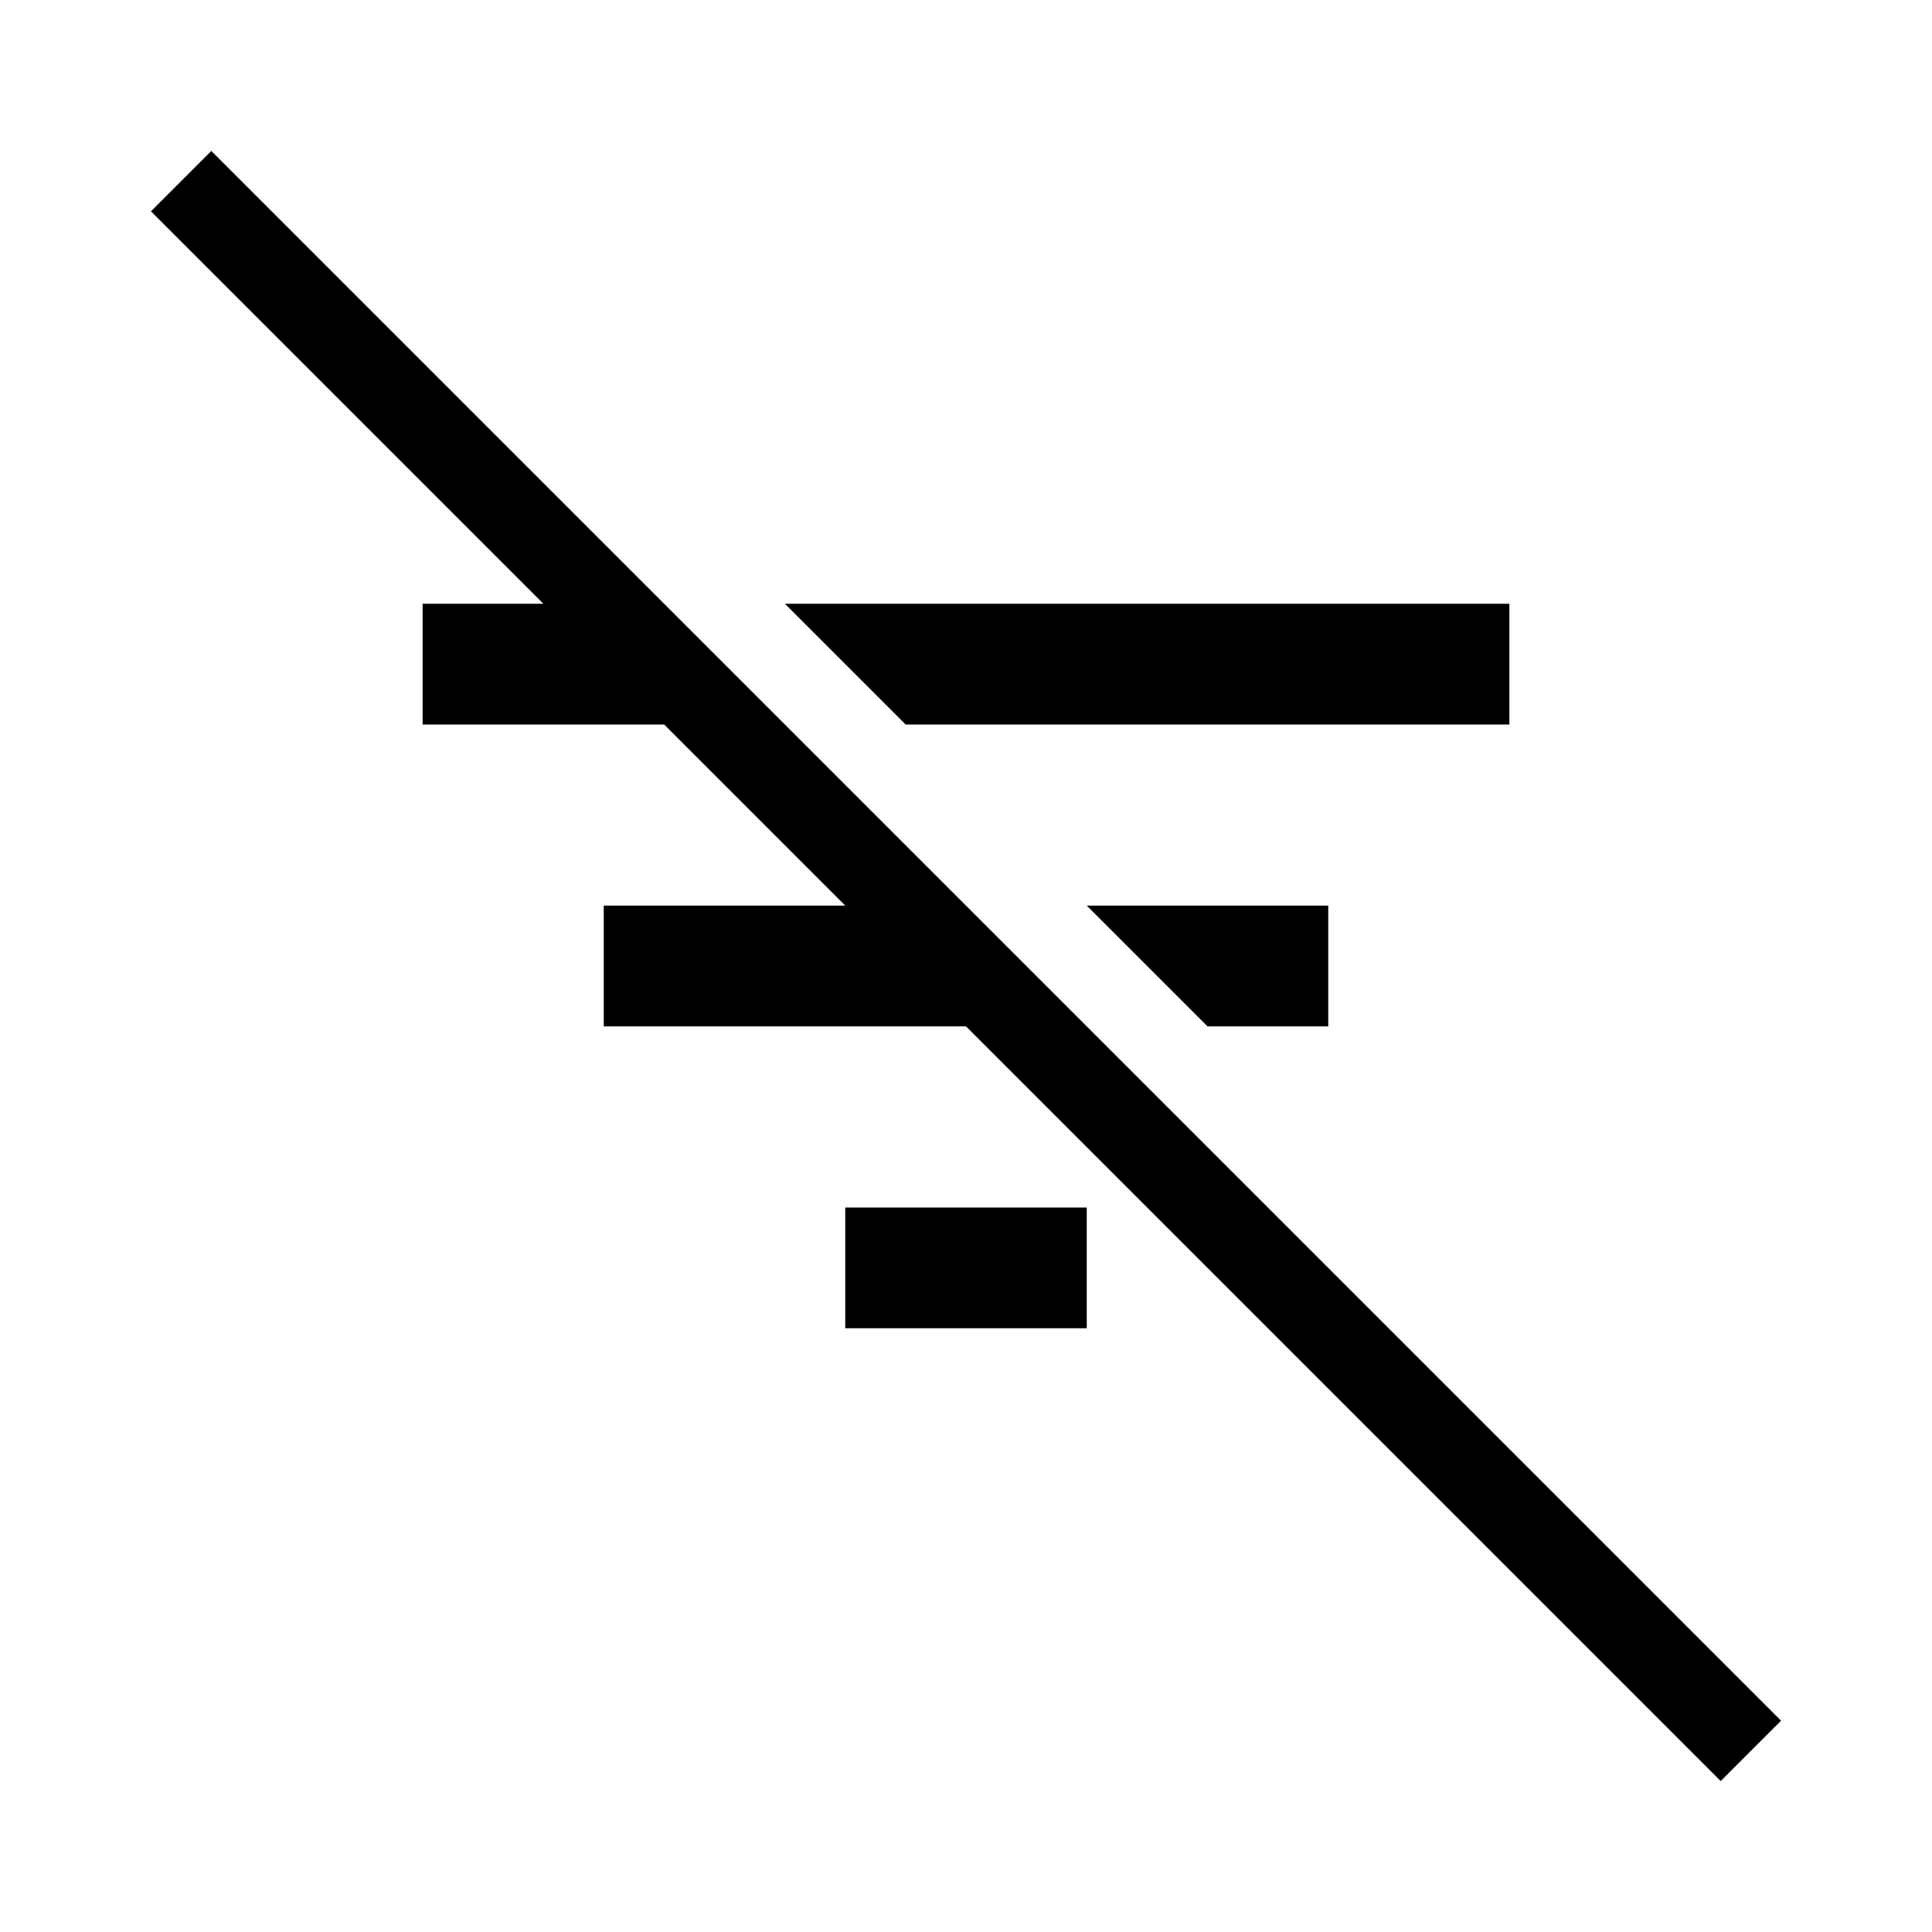
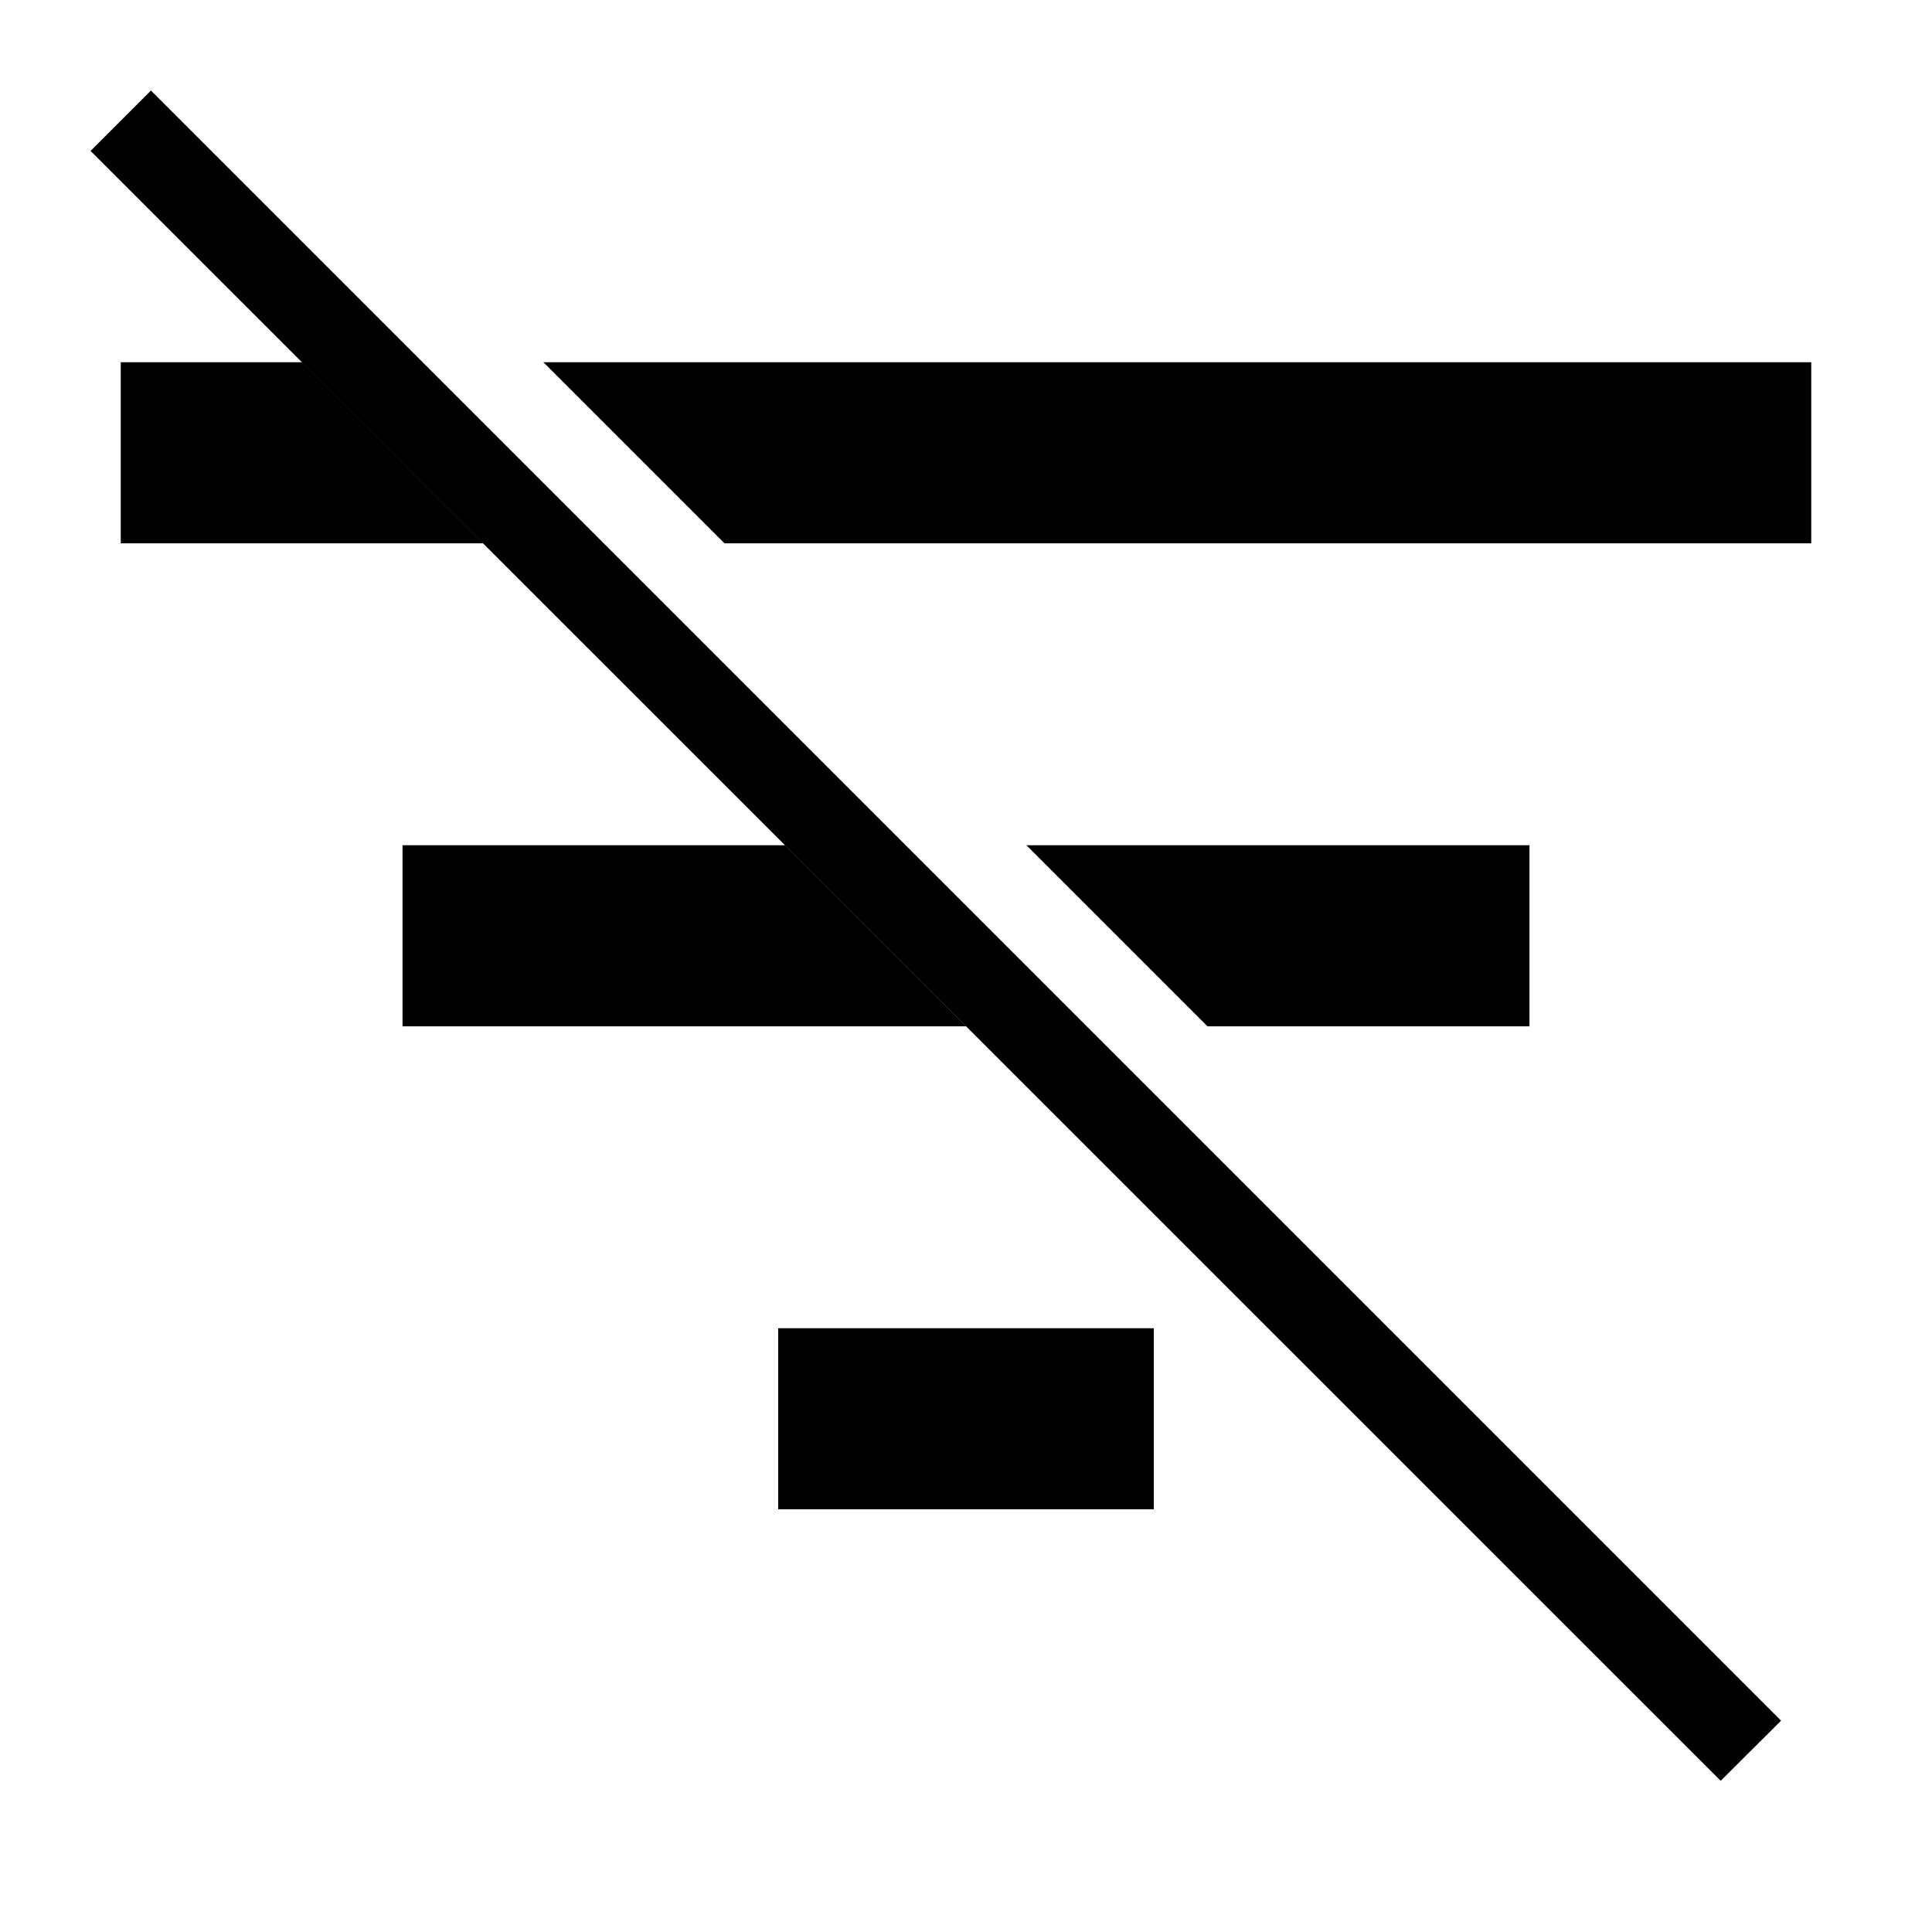
<svg xmlns="http://www.w3.org/2000/svg" width="32px" height="32px" viewBox="0 0 32 32" version="1.1">
  <g id="filter_reset" stroke="none" stroke-width="1" fill="none" fill-rule="evenodd">
-     <g id="Group" transform="translate(2, 2)" fill="#000000" fill-rule="nonzero">
-       <path d="M0.5,1.5 L26.5,27.5 L27.5,26.5 L1.5,0.5 L0.5,1.5 Z M12,20 L16,20 L16,18 L12,18 L12,20 Z M5,8 L5,10 L10.997,10 L9,8 L5,8 Z M11,8 L13,10 L23,10 L23,8 L11,8 Z M8,15 L15.997,15 L14,13 L8,13 L8,15 Z M18,15 L20,15 L20,13 L16,13 L18,15 Z" id="Shape-Copy" />
+     <g id="filter_list-24px" transform="translate(1, 1.166667)" fill="#000000" fill-rule="nonzero">
+       <path d="M11.889,23.833 L18.111,23.833 L18.111,20.833 L11.889,20.833 L11.889,23.833 Z M0.5,1.333 L27.5,28.329 L28.5,27.333 L1.5,0.333 L0.5,1.333 Z M1,4.833 L1,7.833 L7,7.833 L4,4.833 L1,4.833 Z M8,4.833 L11,7.833 L29,7.833 L29,4.833 L8,4.833 Z M8,4.833 L11,7.833 L29,7.833 L29,4.833 L8,4.833 Z M5.667,15.833 L15,15.833 L12,12.833 L5.667,12.833 L5.667,15.833 Z M19,15.833 L24.333,15.833 L24.333,12.833 L16,12.833 L19,15.833 Z" id="Shape" />
    </g>
  </g>
</svg>
